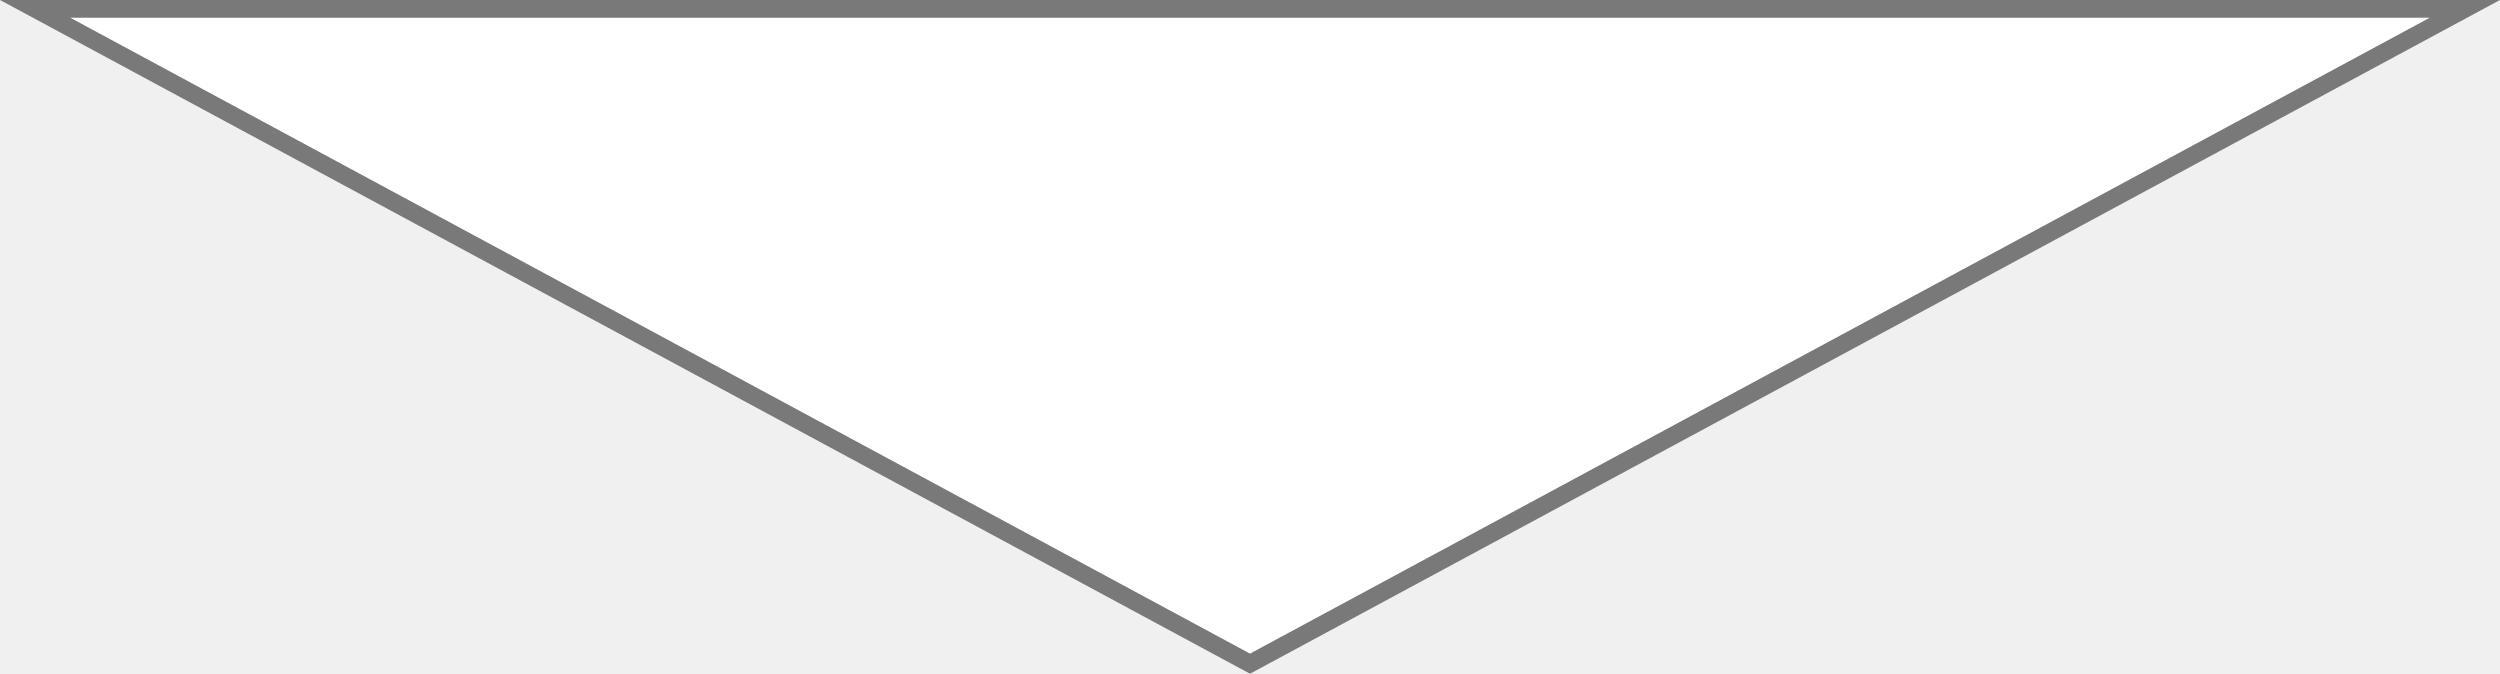
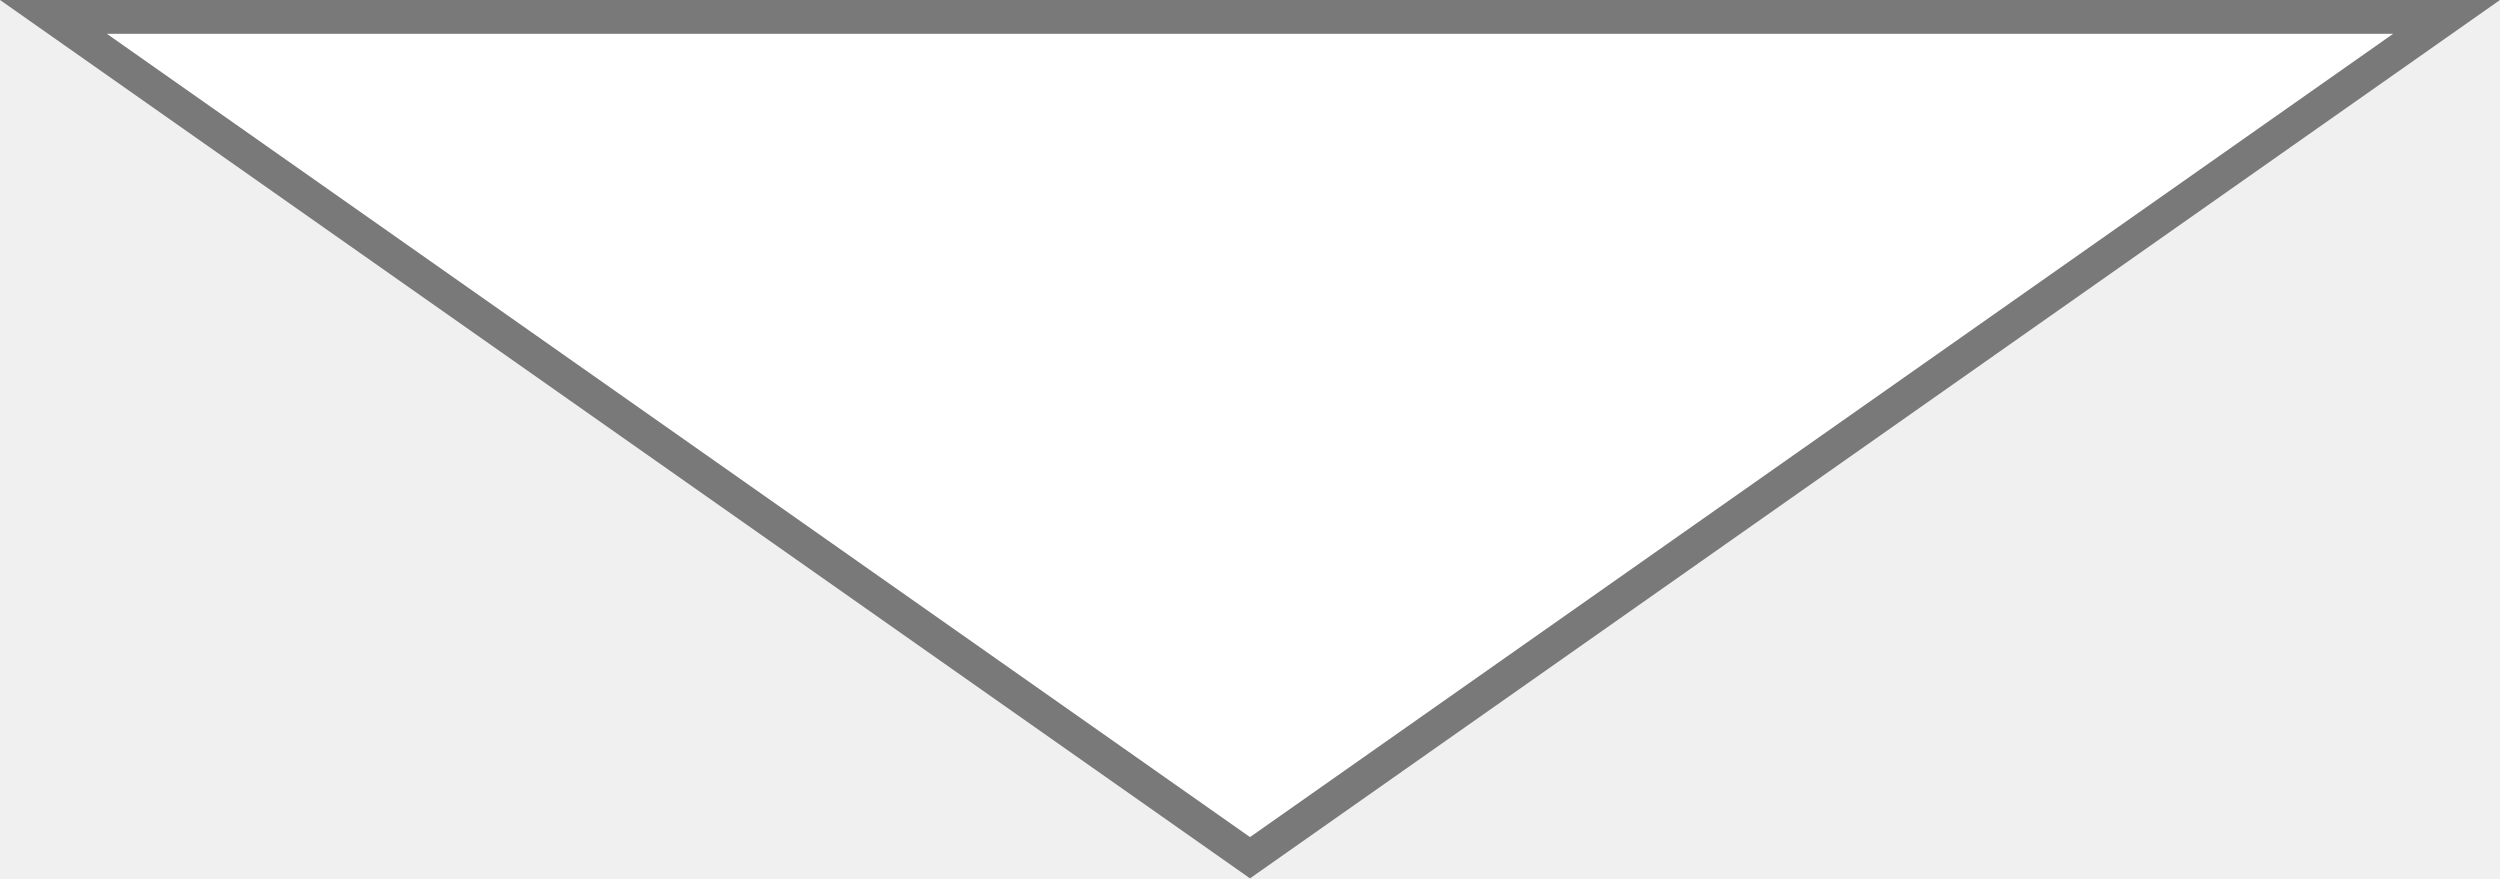
- <svg xmlns="http://www.w3.org/2000/svg" version="1.1" width="141px" height="38px">
+ <svg xmlns="http://www.w3.org/2000/svg" version="1.1" width="74px" height="26px">
  <defs>
-     <mask fill="white" id="clip16">
-       <path d="M 0 0  L 70.5 38  L 141 0  L 0 0  Z " fill-rule="evenodd" />
+     <mask fill="white" id="clip15">
+       <path d="M 0 0  L 37 26  L 74 0  L 0 0  Z " fill-rule="evenodd" />
    </mask>
  </defs>
-   <g transform="matrix(1 0 0 1 -580 -717 )">
-     <path d="M 0 0  L 70.5 38  L 141 0  L 0 0  Z " fill-rule="nonzero" fill="#ffffff" stroke="none" transform="matrix(1 0 0 1 580 717 )" />
-     <path d="M 0 0  L 70.5 38  L 141 0  L 0 0  Z " stroke-width="2" stroke="#797979" fill="none" transform="matrix(1 0 0 1 580 717 )" mask="url(#clip16)" />
+   <g transform="matrix(1 0 0 1 -614 -723 )">
+     <path d="M 0 0  L 37 26  L 74 0  L 0 0  Z " fill-rule="nonzero" fill="#ffffff" stroke="none" transform="matrix(1 0 0 1 614 723 )" />
+     <path d="M 0 0  L 37 26  L 74 0  L 0 0  Z " stroke-width="2" stroke="#797979" fill="none" transform="matrix(1 0 0 1 614 723 )" mask="url(#clip15)" />
  </g>
</svg>
